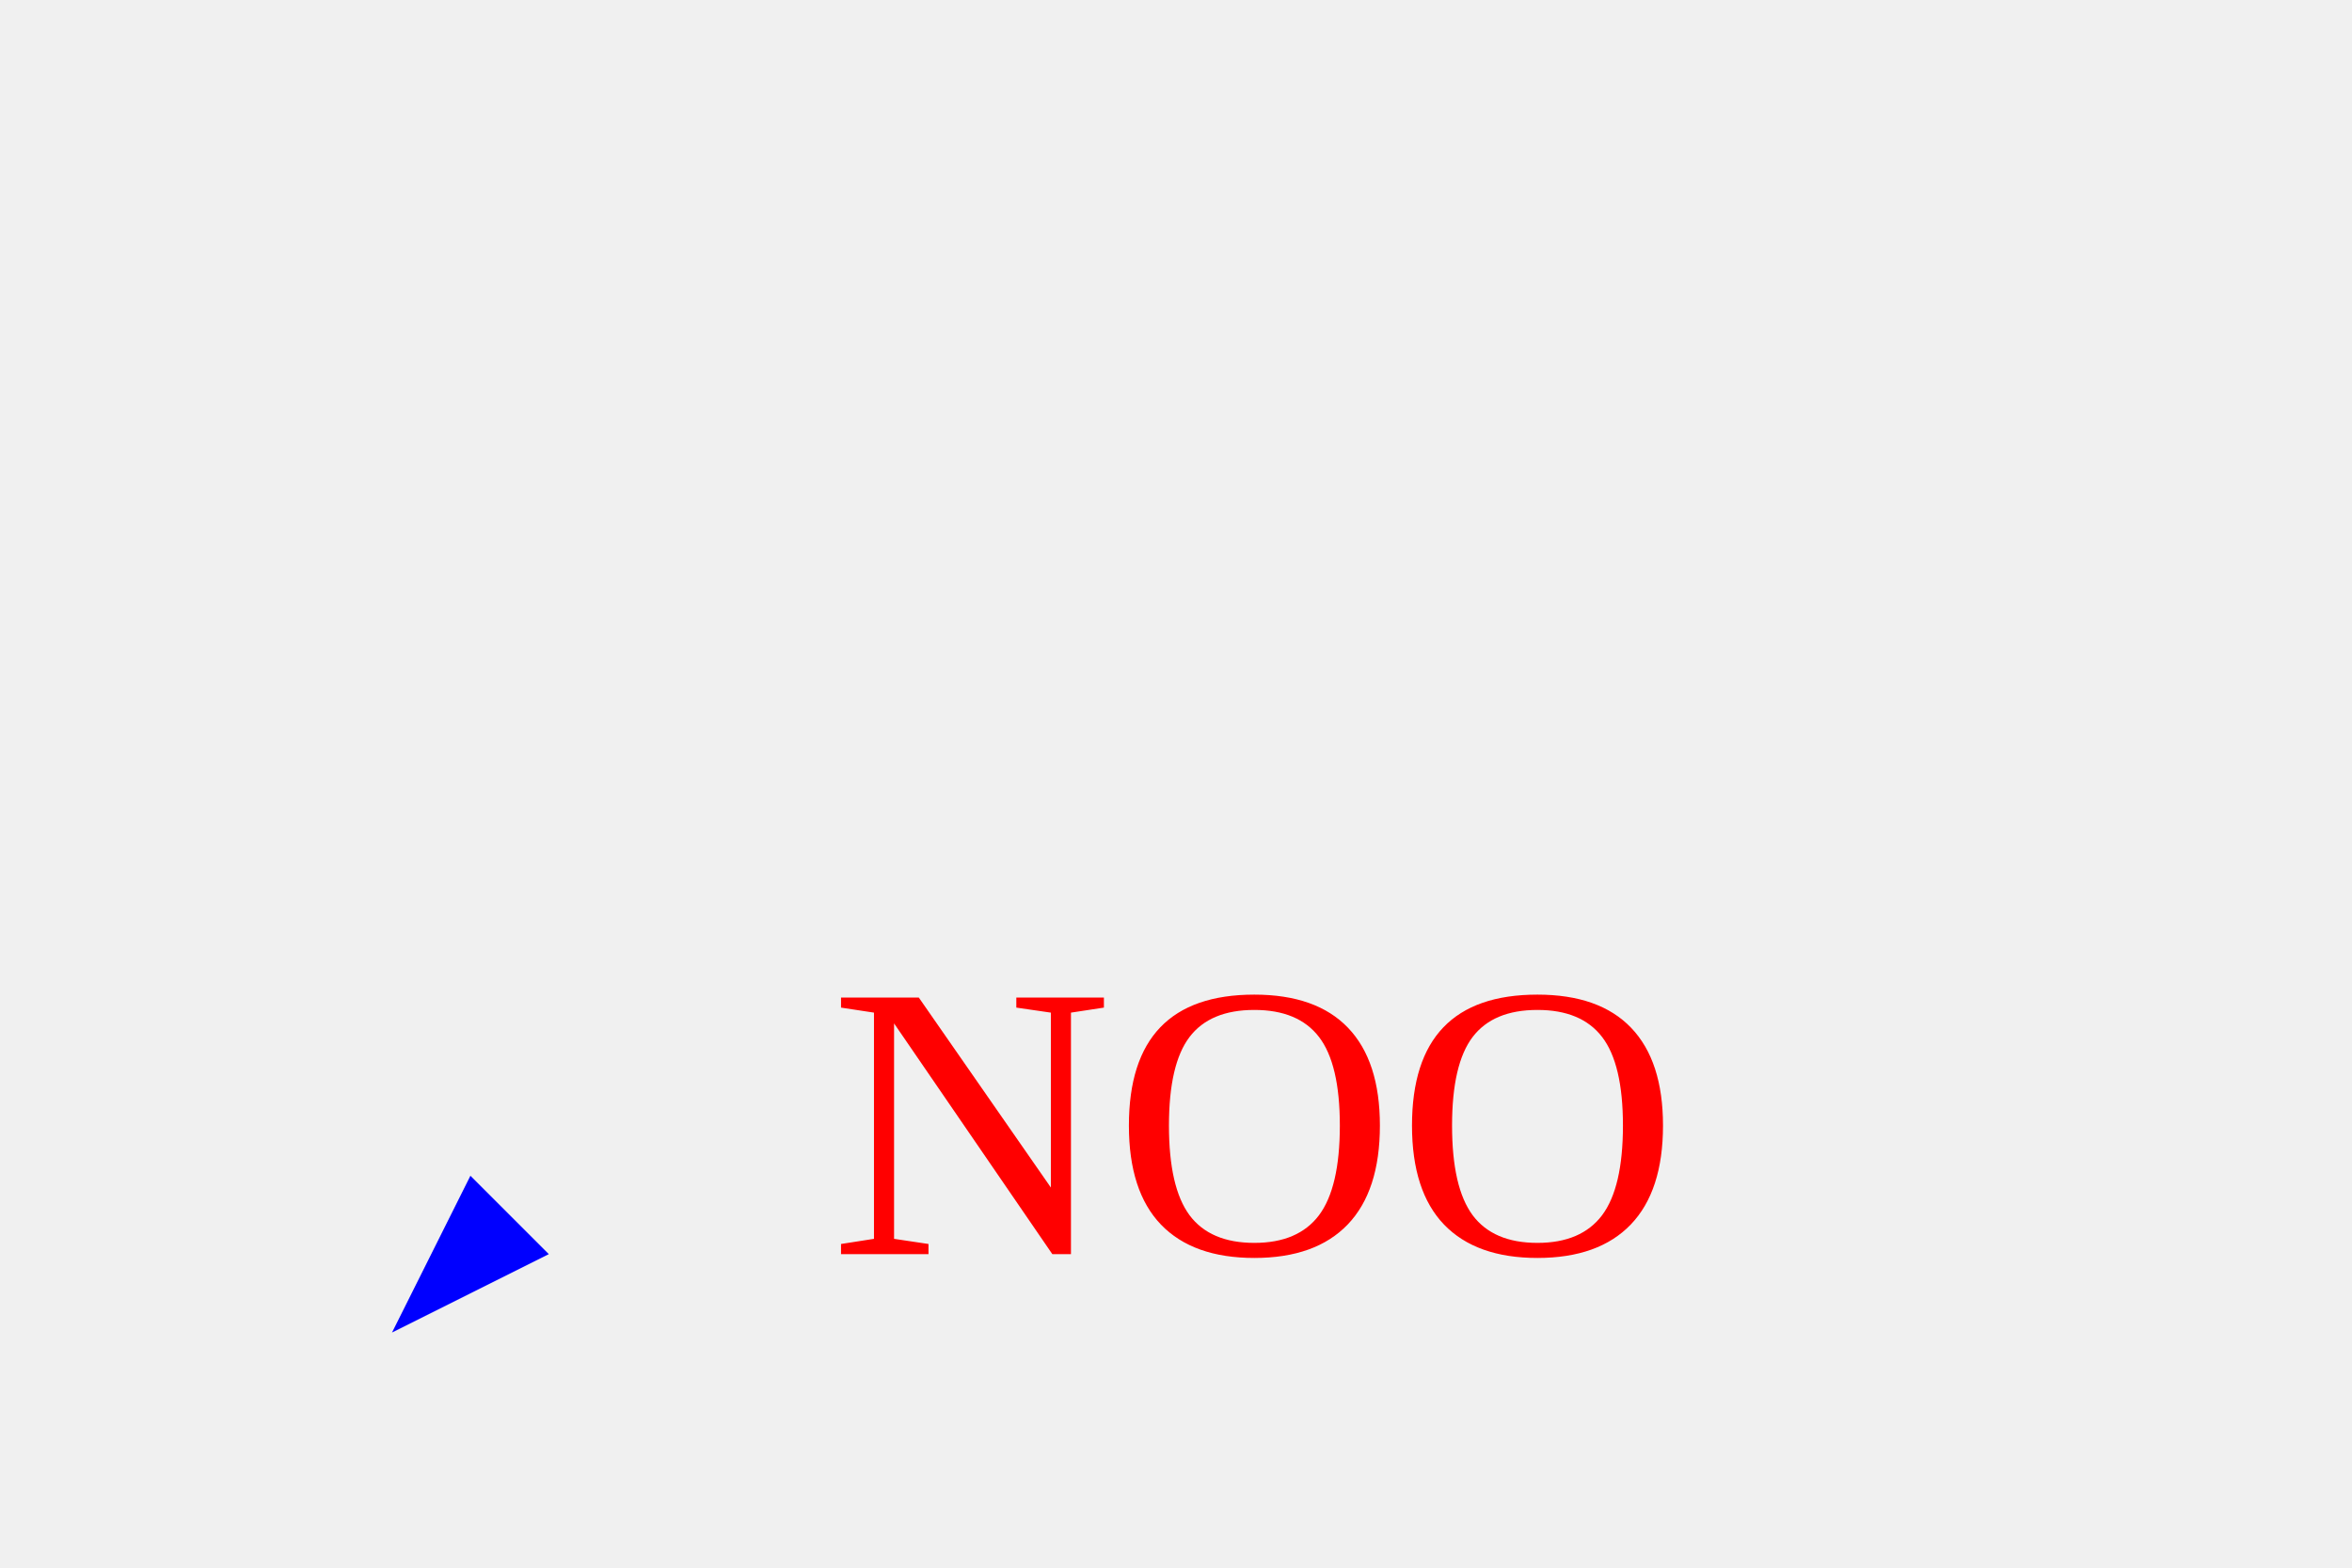
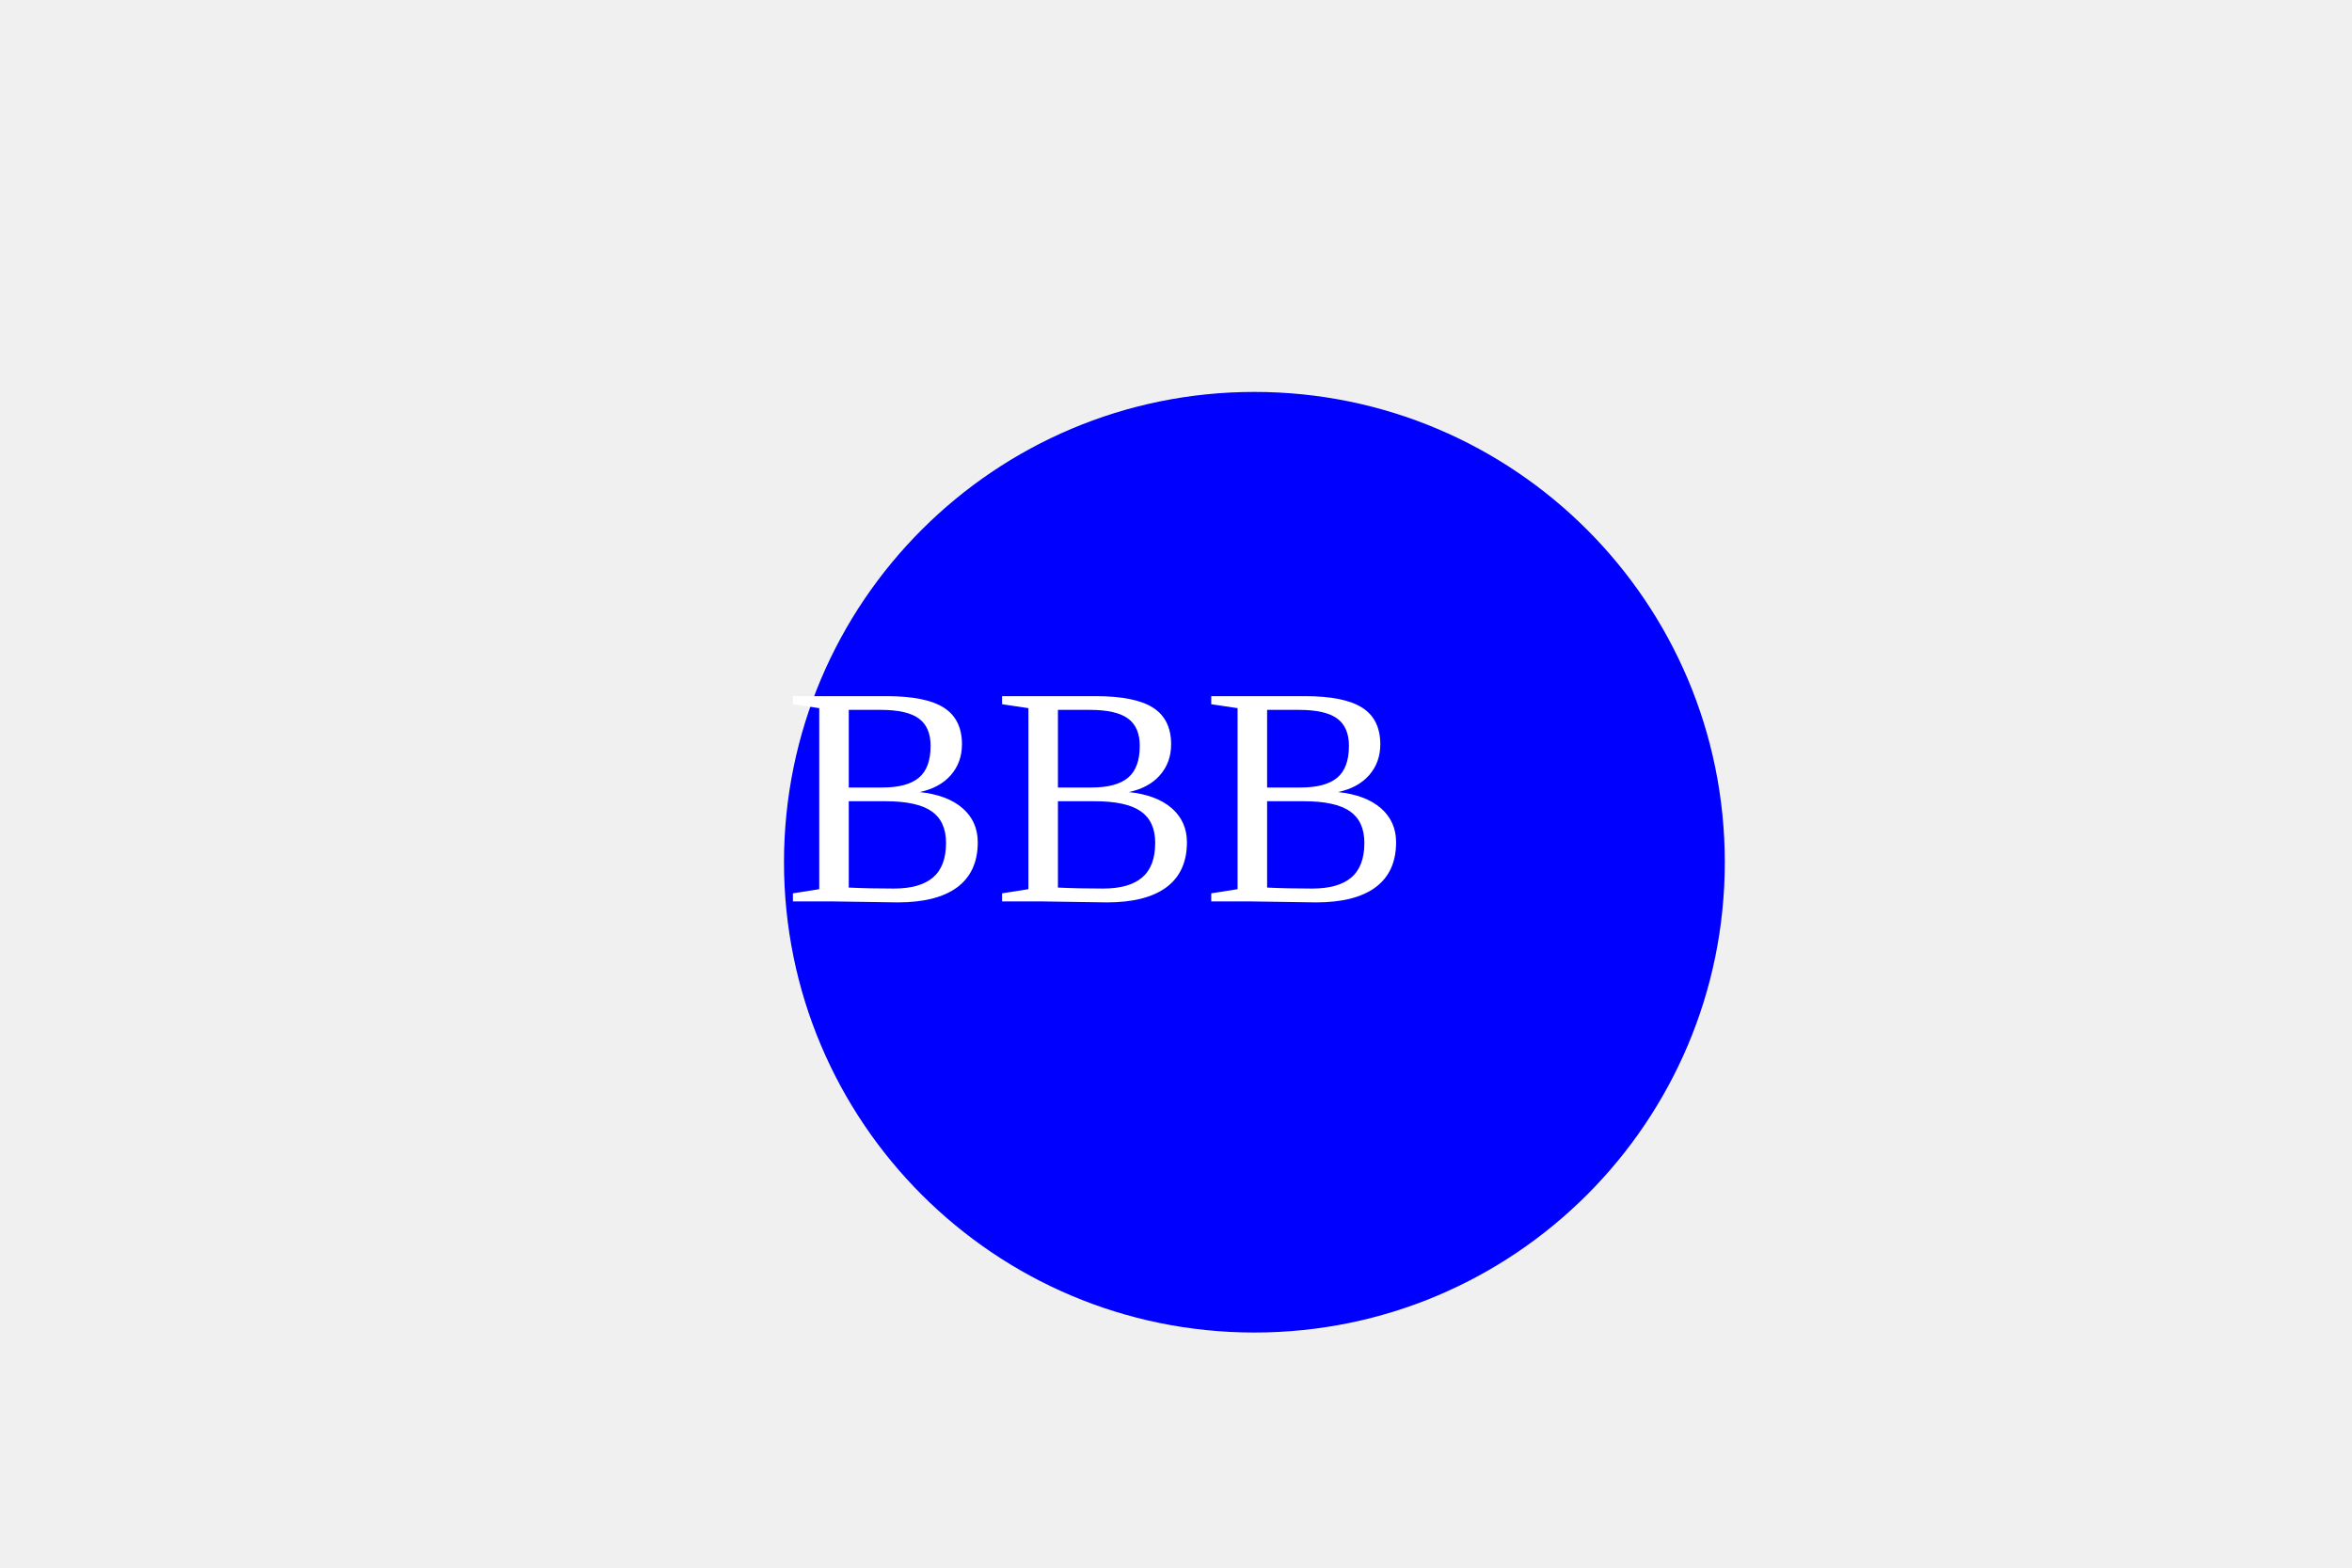
<svg xmlns="http://www.w3.org/2000/svg" version="1.1" width="300" height="200">
-   <polygon points="60,150 50, 170 70, 160" fill="blue" />
-   <text x="160" y="160" font-size="50" text-anchor="middle" fill="red">NOO</text>
+   <circle cx="160" cy="110" r="60" fill="BLUE" />
+   <text x="140" y="115" font-size="40" text-anchor="middle" fill="WHITE">BBB</text>
</svg>
